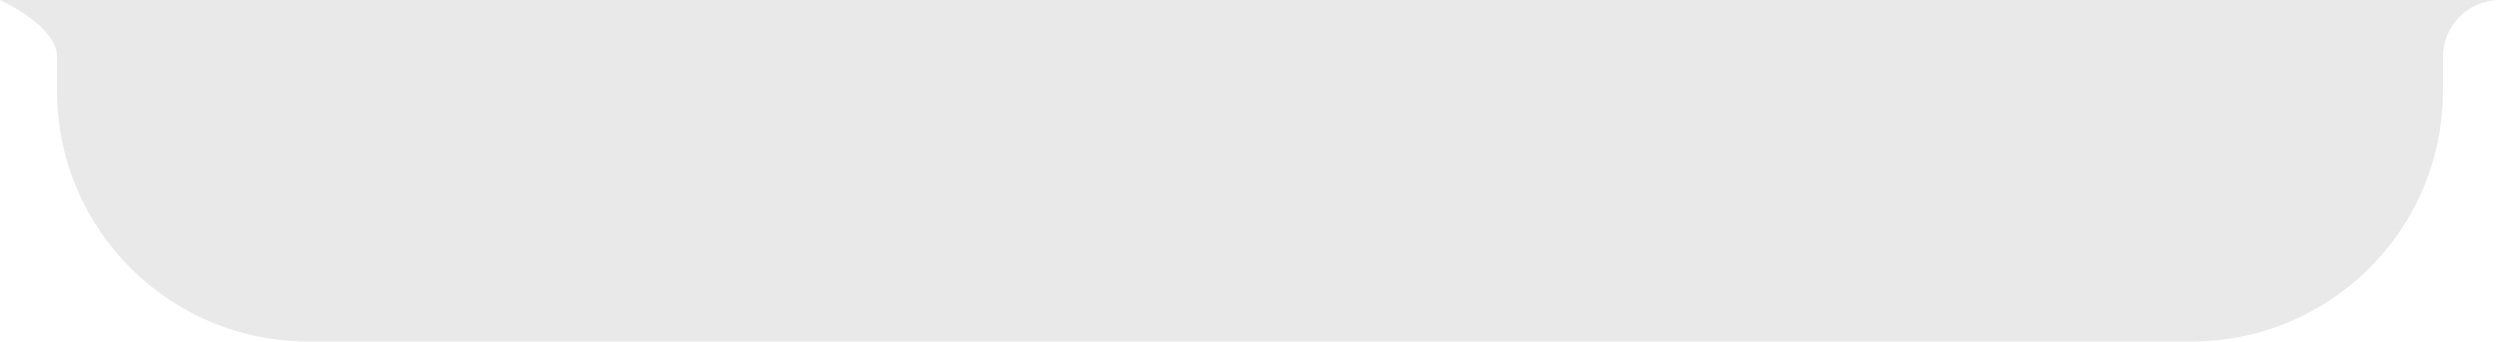
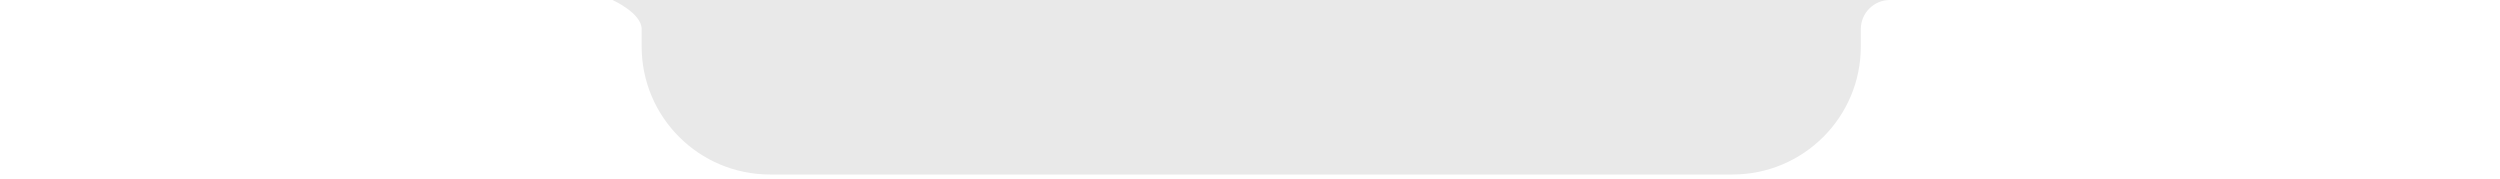
- <svg xmlns="http://www.w3.org/2000/svg" width="37.857mm" height="5.171mm" viewBox="0 0 37.857 5.171" version="1.1" id="svg5">
-   <defs id="defs2" />
-   <g id="layer1" transform="translate(-54.61792,-162.8055)">
-     <g style="fill:#e9e9e9;fill-opacity:1" id="g833" transform="matrix(0.2645833,0,0,0.2645833,36.46803,162.8055)">
-       <path clip-rule="evenodd" d="m 68.598,0 c 0,0 3.267,1.458 3.267,3.257 v 1.955 c 0,7.915 6.435,14.332 14.373,14.332 h 107.8 c 7.938,0 14.373,-6.417 14.373,-14.332 V 3.257 A 3.262,3.262 0 0 1 211.678,0 Z" fill="#040d21" fill-rule="evenodd" id="path824" style="fill:#e9e9e9;fill-opacity:1" />
-     </g>
-   </g>
+ <svg xmlns="http://www.w3.org/2000/svg" fill="none" height="20" width="280">
+   <path clip-rule="evenodd" d="M68.598 0s3.267 1.458 3.267 3.257v1.955c0 7.915 6.435 14.332 14.373 14.332h107.8c7.938 0 14.373-6.417 14.373-14.332V3.257A3.262 3.262 0 0 1 211.678 0z" fill-rule="evenodd" fill="#e9e9e9" />
</svg>
